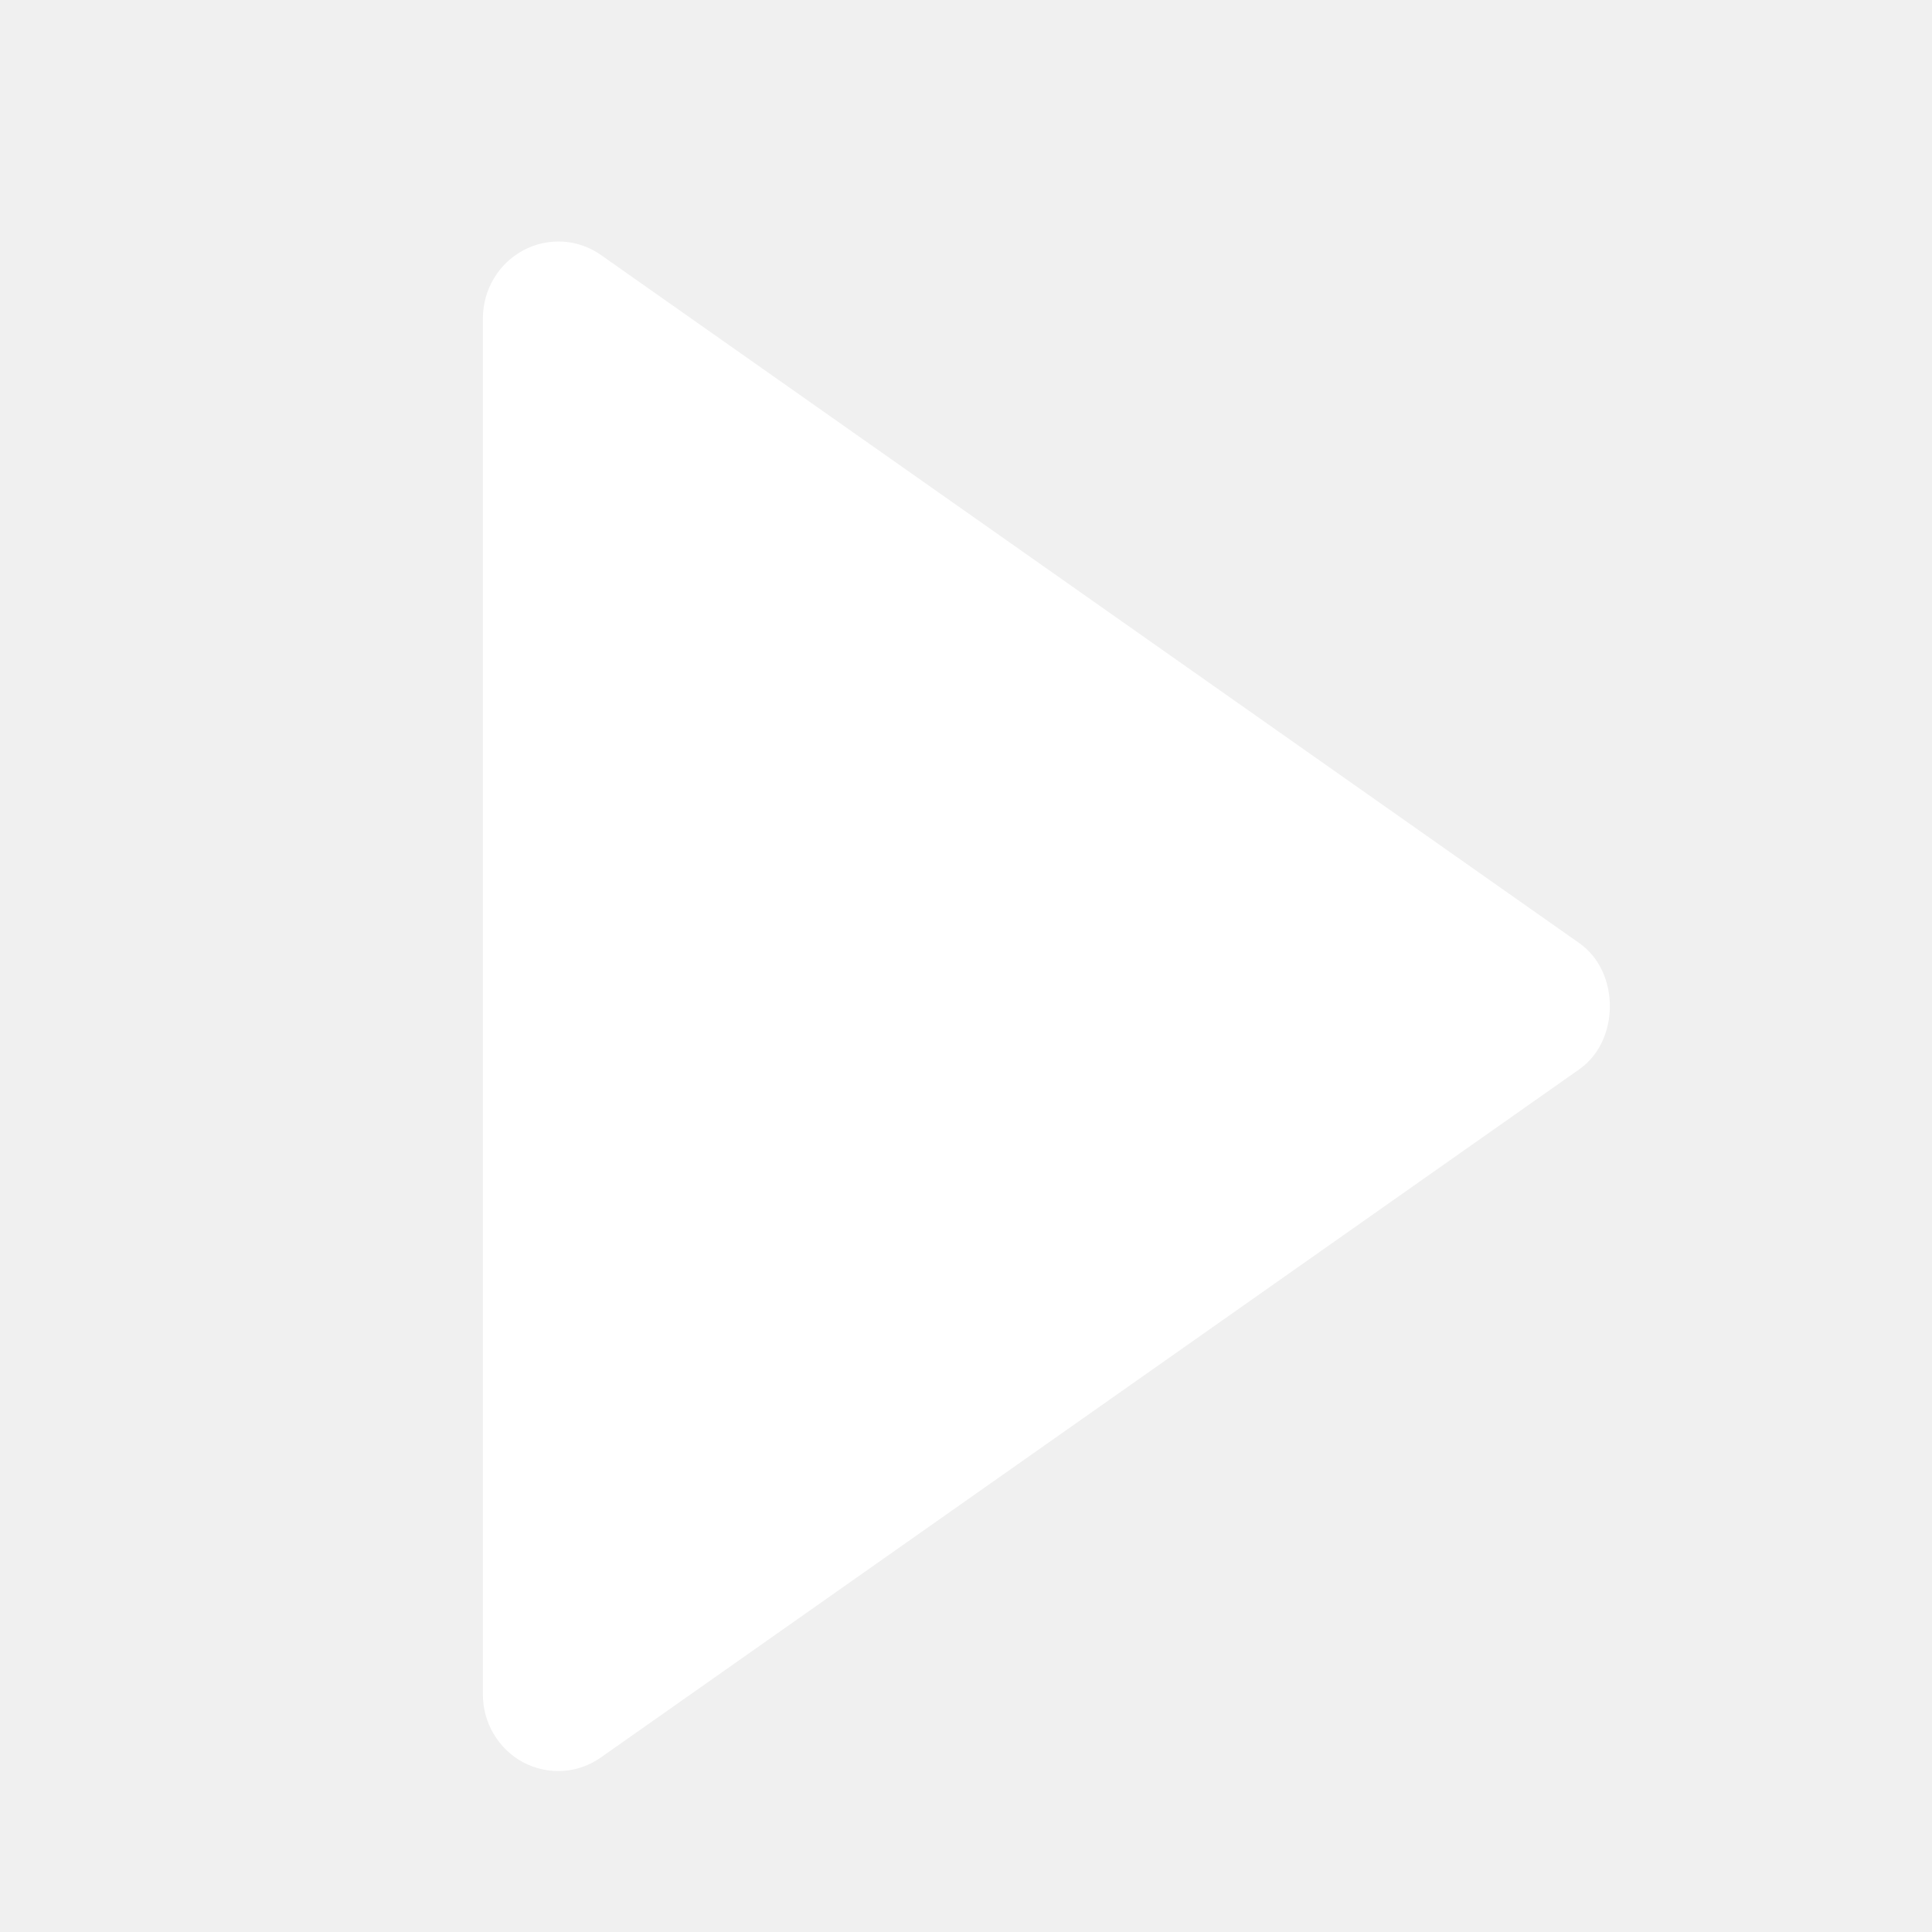
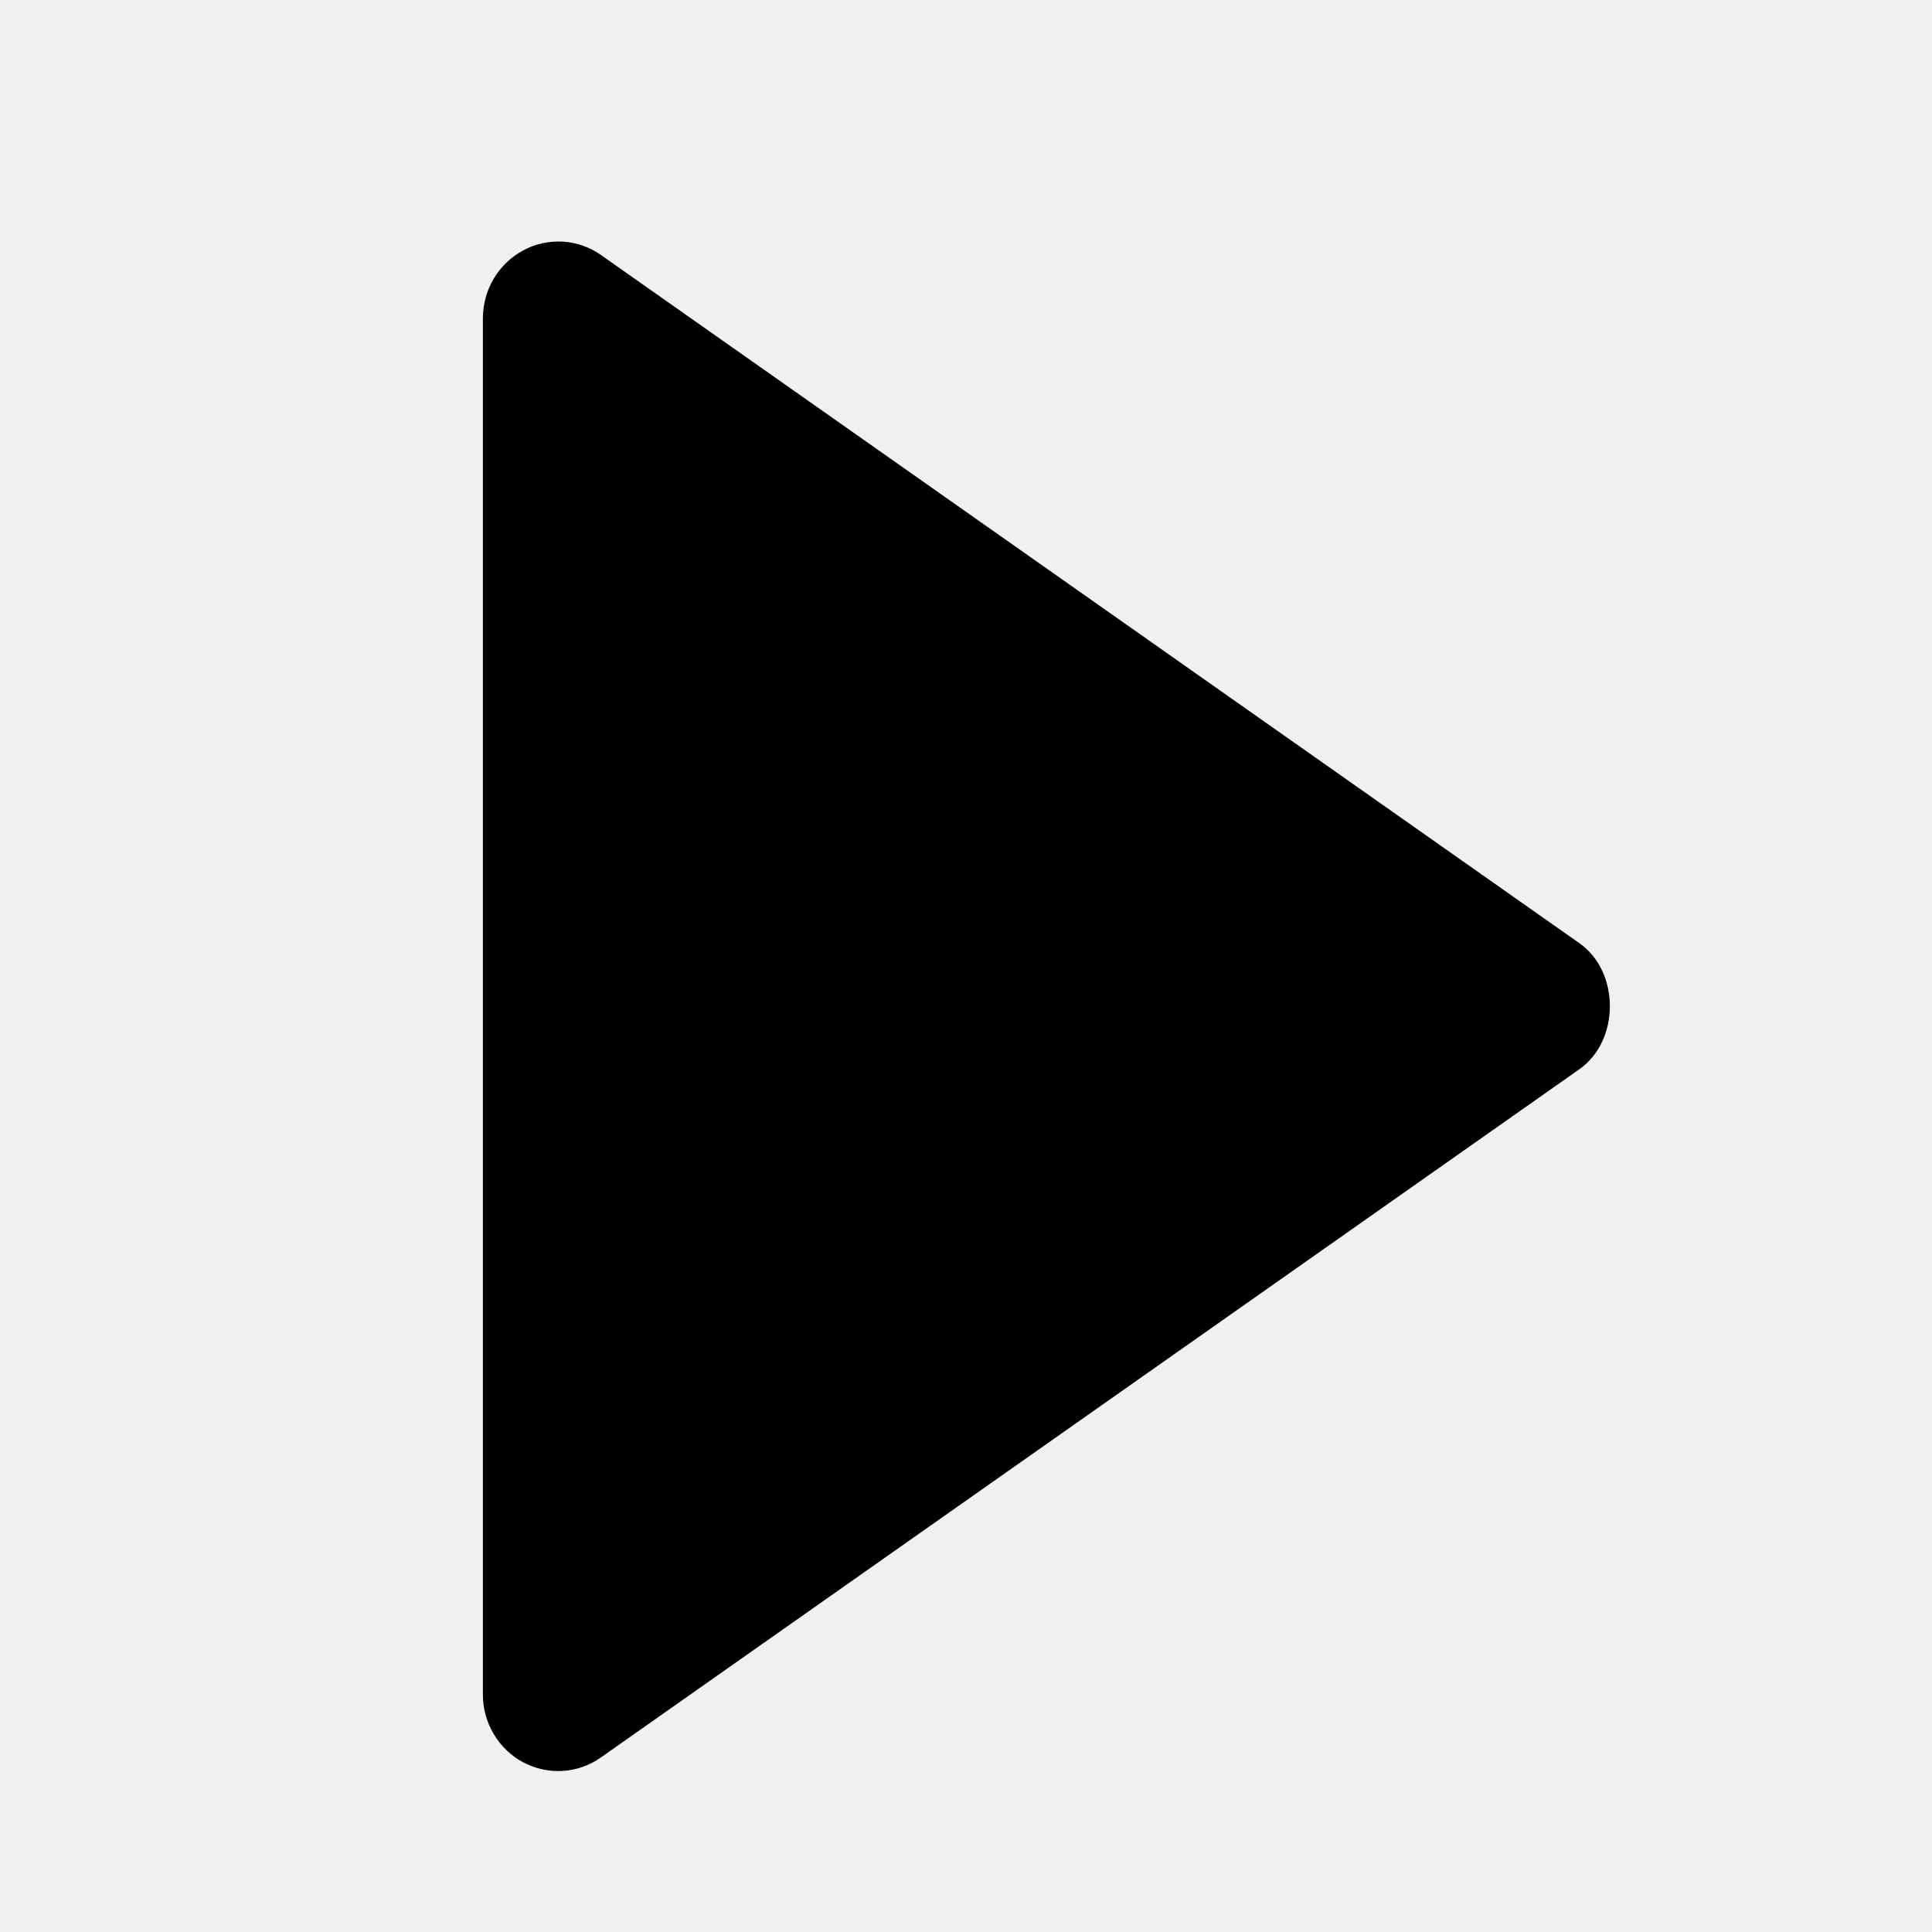
- <svg xmlns="http://www.w3.org/2000/svg" width="16" height="16" viewBox="0 0 16 16" fill="none">
-   <path d="M3.999 14.033V2.633C4 2.518 4.031 2.404 4.09 2.306C4.149 2.207 4.233 2.127 4.334 2.073C4.434 2.019 4.547 1.995 4.661 2.001C4.774 2.008 4.884 2.046 4.977 2.112L13.081 7.812C13.416 8.048 13.416 8.617 13.081 8.854L4.977 14.554C4.884 14.62 4.774 14.659 4.661 14.666C4.547 14.673 4.434 14.648 4.333 14.595C4.232 14.541 4.148 14.46 4.089 14.361C4.03 14.262 3.999 14.149 3.999 14.033Z" fill="white" />
+ <svg xmlns="http://www.w3.org/2000/svg" viewBox="0 0 16 16" fill="none">
+   <path d="M3.999 14.033V2.633C4 2.518 4.031 2.404 4.09 2.306C4.149 2.207 4.233 2.127 4.334 2.073C4.434 2.019 4.547 1.995 4.661 2.001C4.774 2.008 4.884 2.046 4.977 2.112L13.081 7.812C13.416 8.048 13.416 8.617 13.081 8.854L4.977 14.554C4.884 14.62 4.774 14.659 4.661 14.666C4.547 14.673 4.434 14.648 4.333 14.595C4.232 14.541 4.148 14.46 4.089 14.361C4.03 14.262 3.999 14.149 3.999 14.033Z" fill="currentColor" />
</svg>
